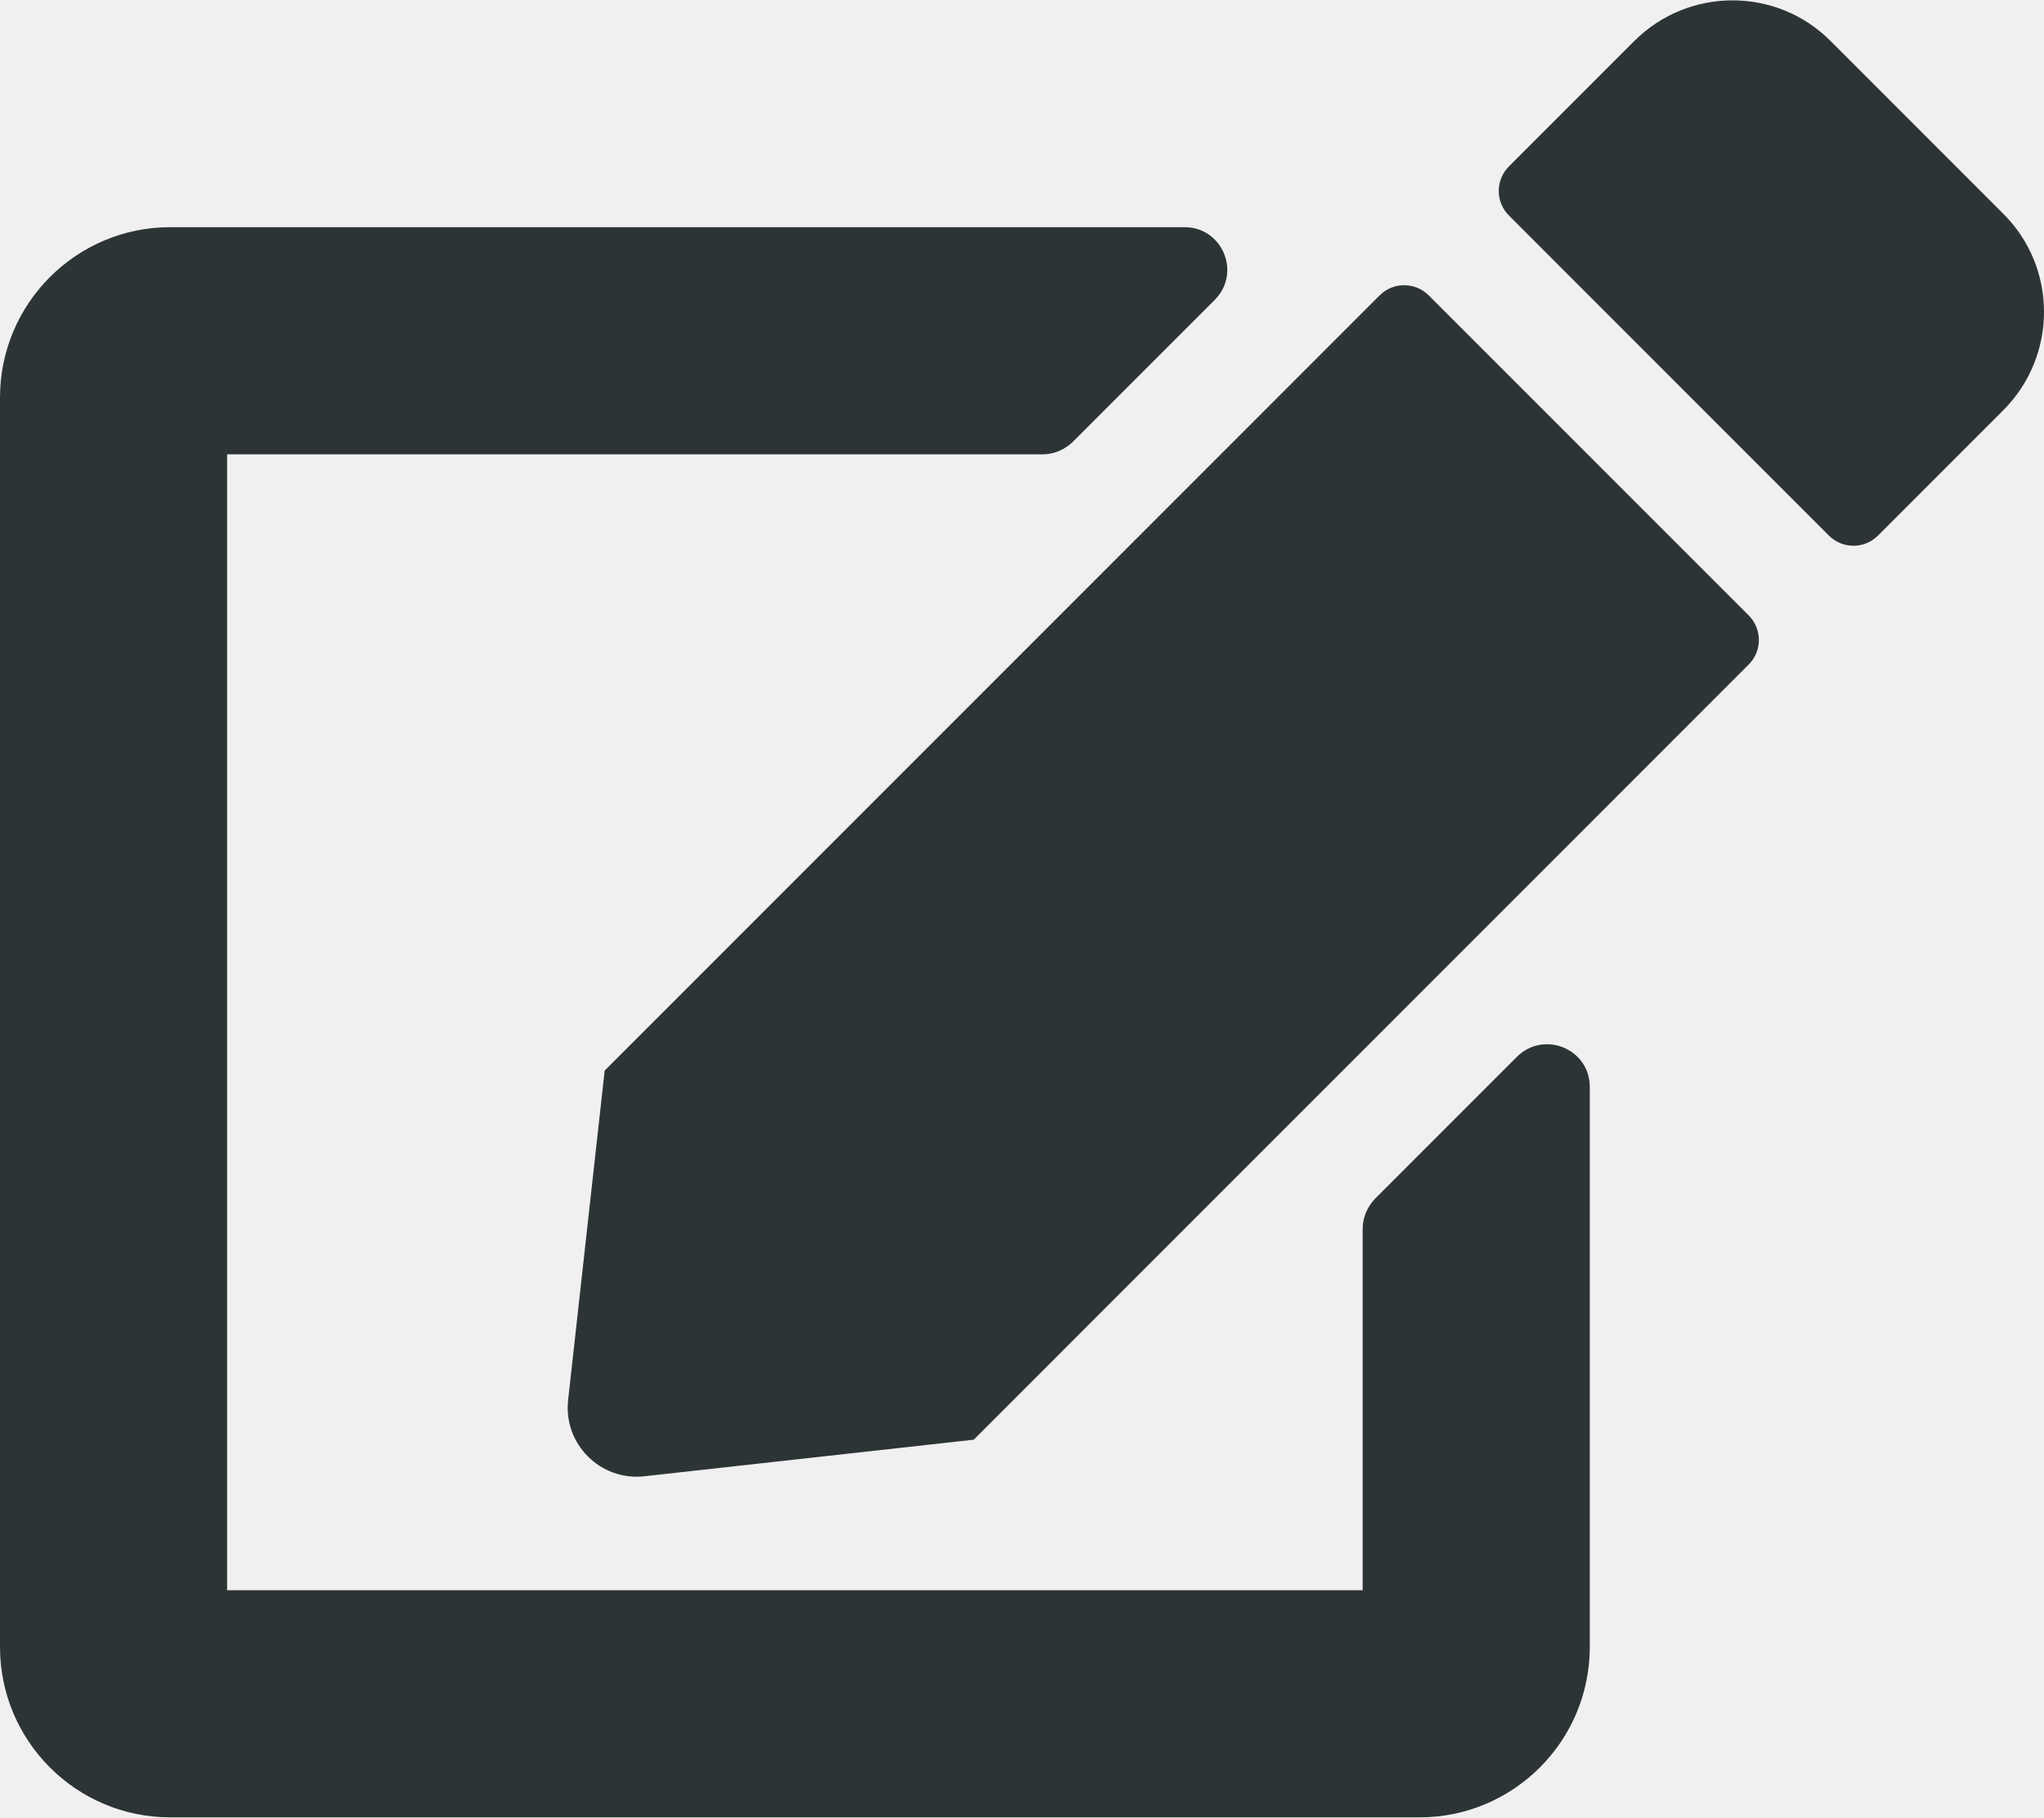
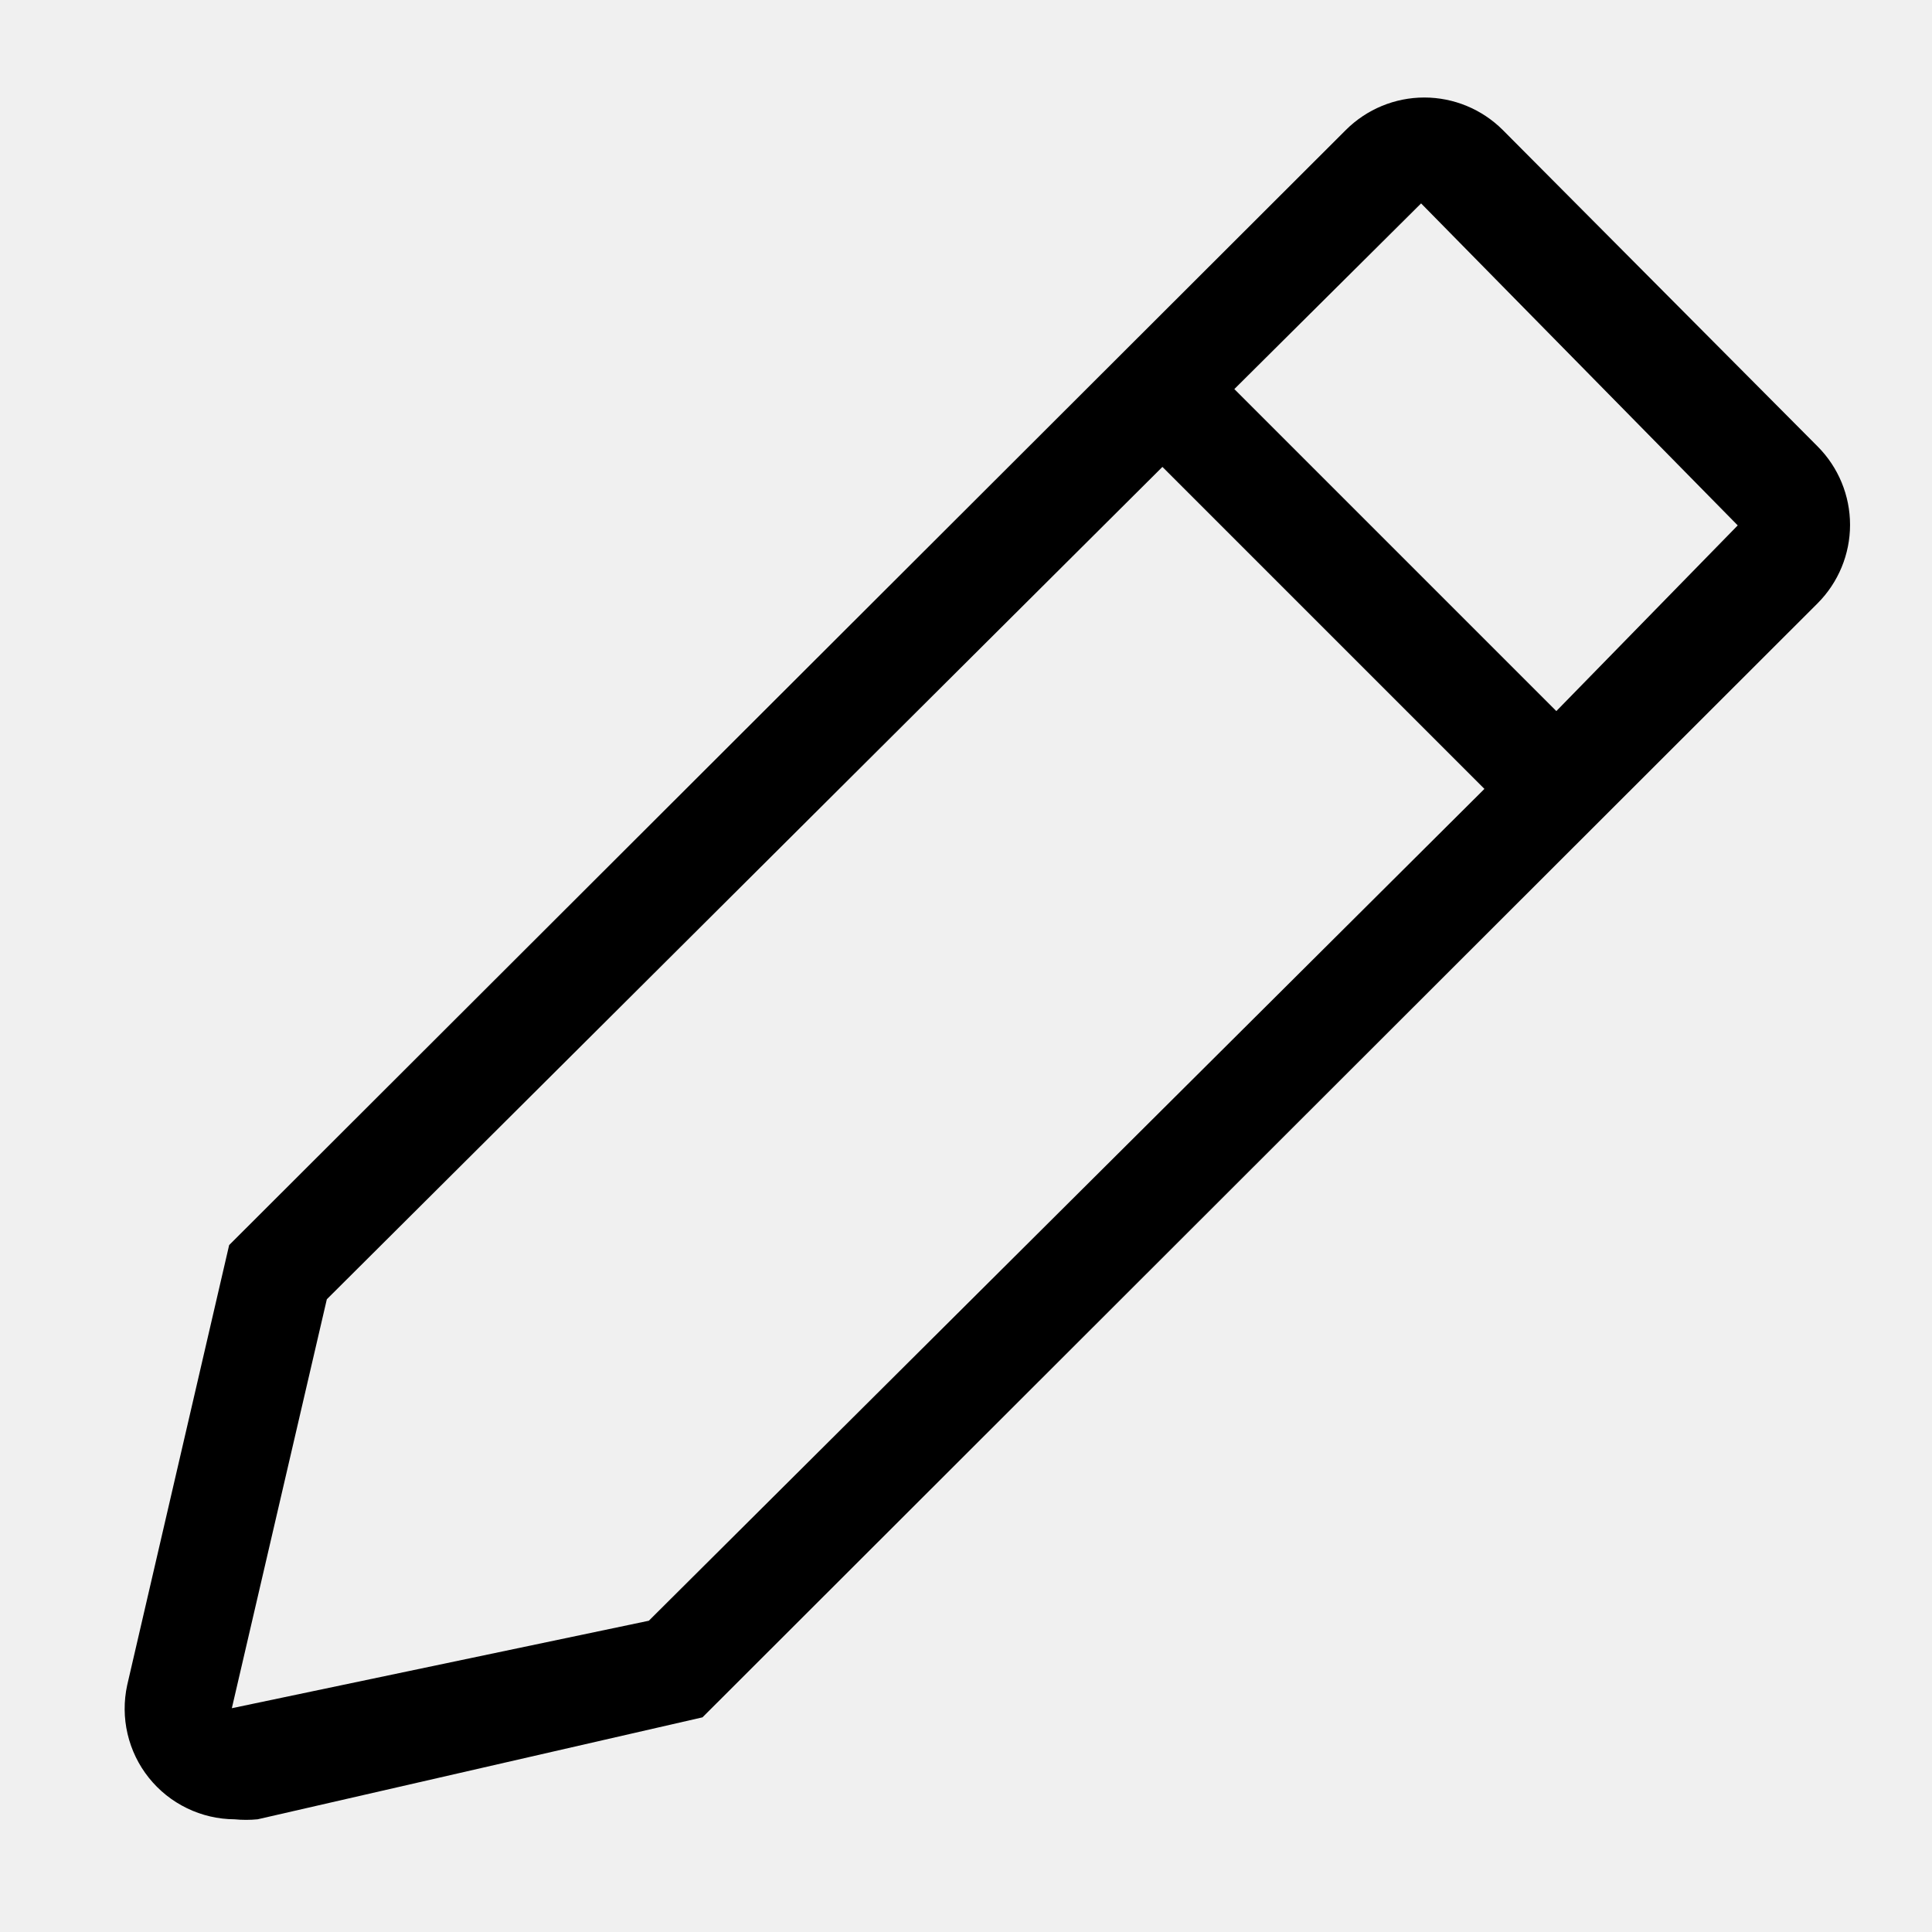
- <svg xmlns="http://www.w3.org/2000/svg" width="576" height="512" viewBox="0 0 576 512" fill="none">
-   <g clip-path="url(#clip0_110_4829)">
-     <path d="M402.6 83.2L492.8 173.4C496.6 177.2 496.6 183.4 492.8 187.2L274.4 405.6L181.6 415.9C169.2 417.3 158.7 406.8 160.1 394.4L170.4 301.6L388.8 83.2C392.6 79.4 398.8 79.4 402.6 83.2ZM564.6 60.3L515.8 11.5C500.6 -3.7 475.9 -3.7 460.6 11.5L425.2 46.9C421.4 50.7 421.4 56.9 425.2 60.7L515.4 150.9C519.2 154.7 525.4 154.7 529.2 150.9L564.6 115.5C579.8 100.2 579.8 75.5 564.6 60.3V60.3ZM384 346.2V448H64V128H293.8C297 128 300 126.7 302.3 124.5L342.3 84.5C349.9 76.9 344.5 64 333.8 64H48C21.5 64 0 85.5 0 112V464C0 490.5 21.5 512 48 512H400C426.5 512 448 490.5 448 464V306.2C448 295.5 435.1 290.2 427.5 297.7L387.5 337.7C385.3 340 384 343 384 346.2Z" fill="#2D3436" />
+ <svg xmlns="http://www.w3.org/2000/svg" width="36" height="36" viewBox="0 0 36 36" fill="none">
+   <g clip-path="url(#clip0_19_5823)">
+     <path d="M33.87 8.32L28 2.42C27.612 2.034 27.087 1.817 26.54 1.817C25.993 1.817 25.468 2.034 25.08 2.42L4.27 23.2L2.37 31.4C2.305 31.7 2.307 32.01 2.377 32.309C2.447 32.608 2.582 32.887 2.774 33.127C2.966 33.367 3.208 33.56 3.485 33.694C3.761 33.828 4.063 33.898 4.37 33.9C4.513 33.914 4.657 33.914 4.8 33.9L13.09 32L33.87 11.24C34.256 10.852 34.473 10.327 34.473 9.78C34.473 9.233 34.256 8.708 33.87 8.32V8.32ZM12.09 30.2L4.32 31.83L6.09 24.21L21.66 8.7L27.66 14.7L12.09 30.2ZM29 13.25L23 7.25L26.48 3.79L32.38 9.79L29 13.25Z" fill="black" />
  </g>
  <defs>
-     <clipPath id="clip0_110_4829">
-       <rect width="576" height="512" fill="white" />
+     <clipPath id="clip0_19_5823">
+       <rect width="36" height="36" fill="white" />
    </clipPath>
  </defs>
</svg>
